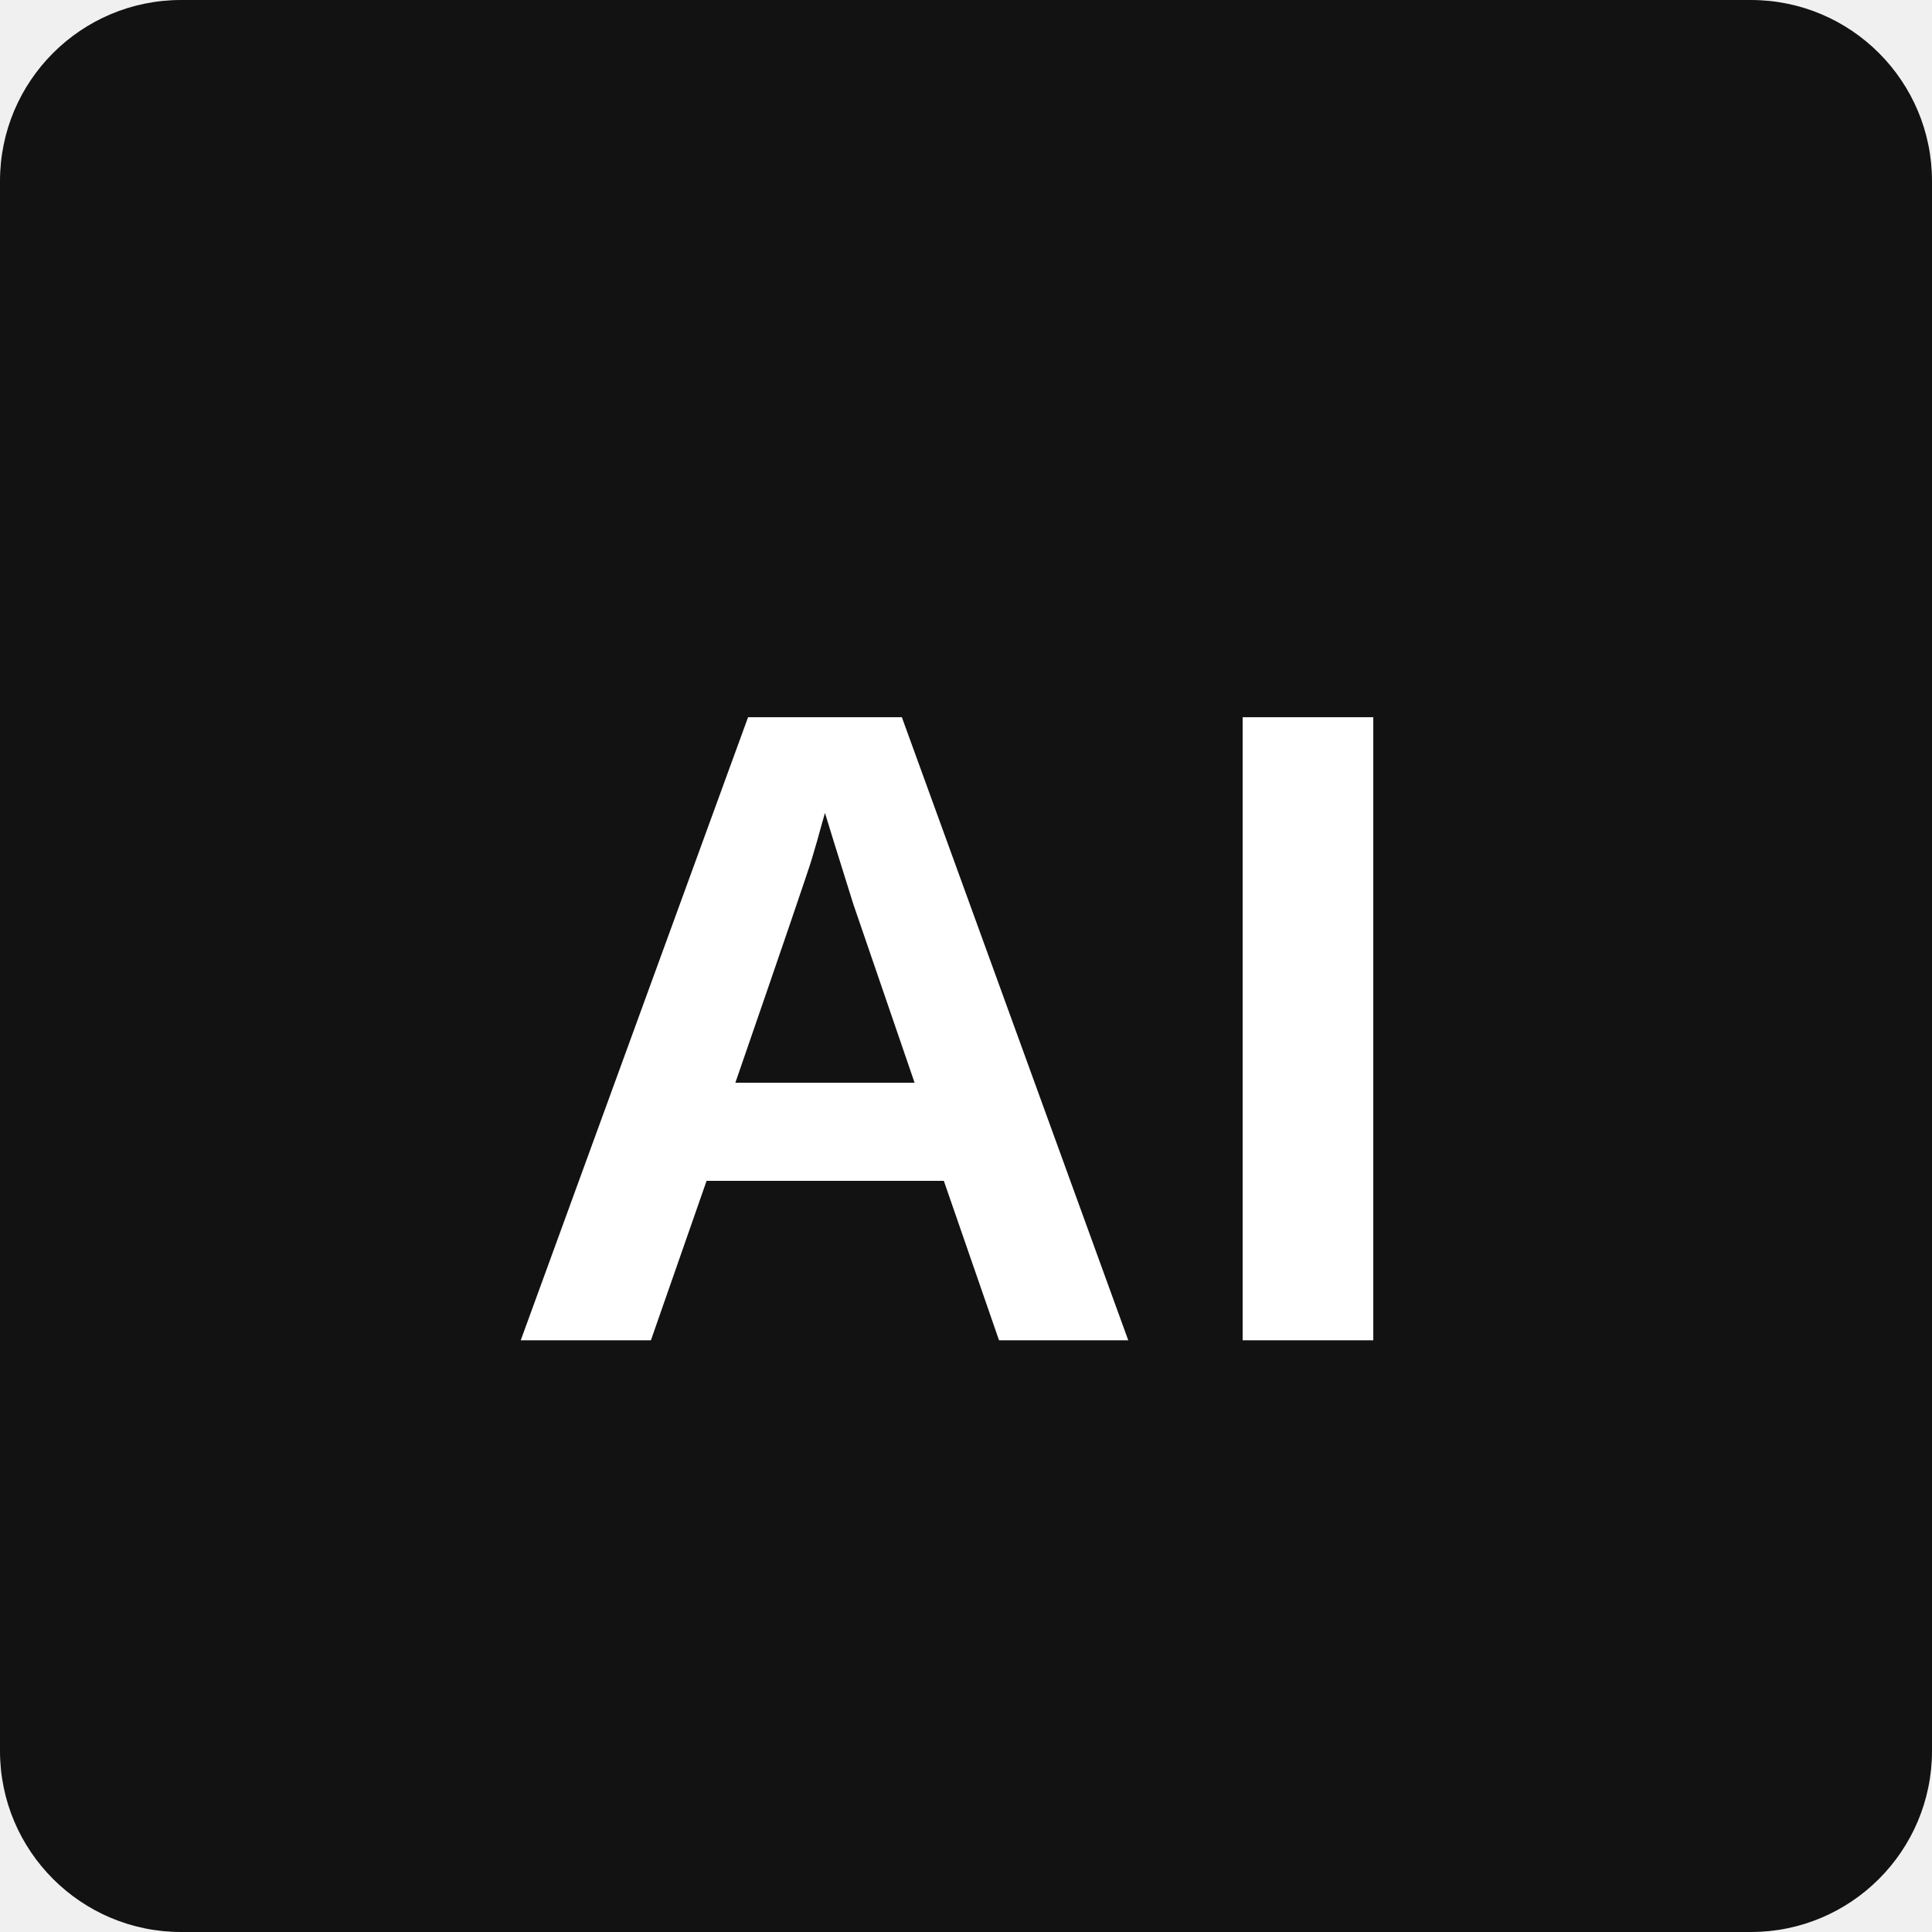
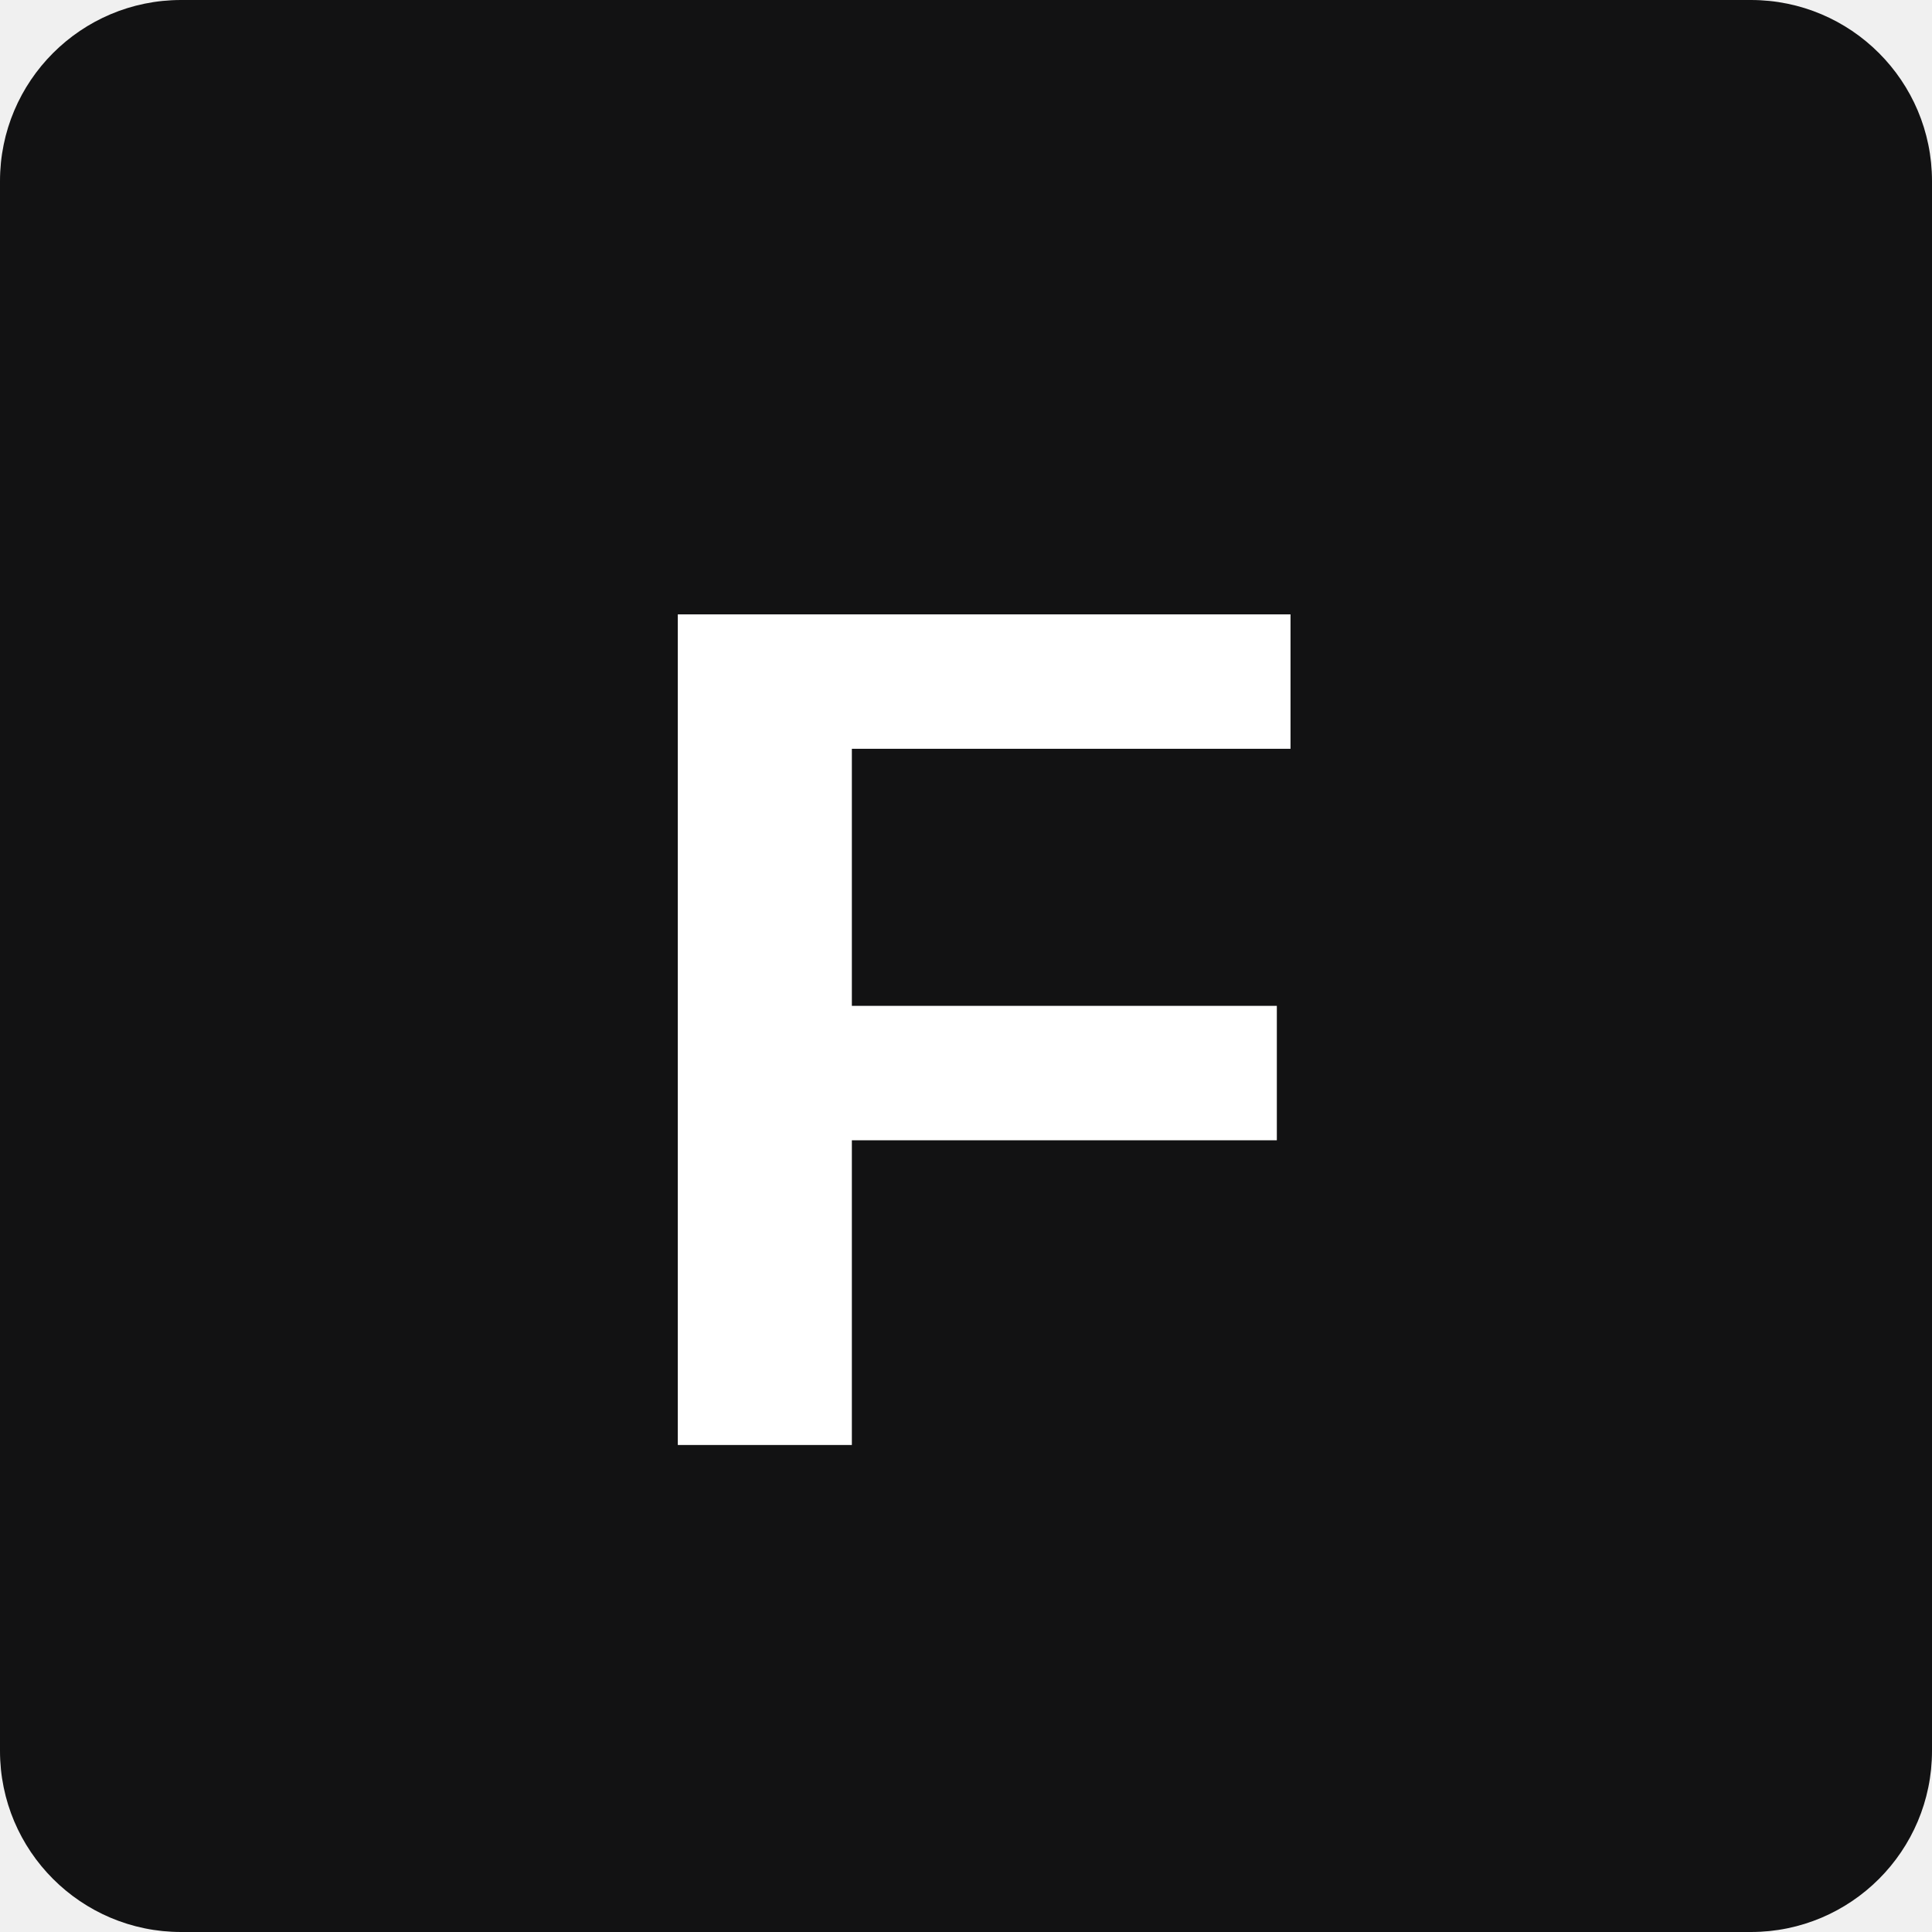
<svg xmlns="http://www.w3.org/2000/svg" viewBox="0 0 64 64" width="64" height="64">
  <rect width="64" height="64" rx="6" fill="#121213" />
-   <text x="32" y="34" fill="#ffffff" font-family="'Satoshi','Yu Gothic',Arial,sans-serif" font-size="30" font-weight="900" text-anchor="middle" dominant-baseline="central" letter-spacing="1">AI</text>
+   <text x="32" y="34" fill="#ffffff" font-family="'Satoshi','Yu Gothic',Arial,sans-serif" font-size="40" font-weight="900" text-anchor="middle" dominant-baseline="central" letter-spacing="0">F</text>
</svg>
